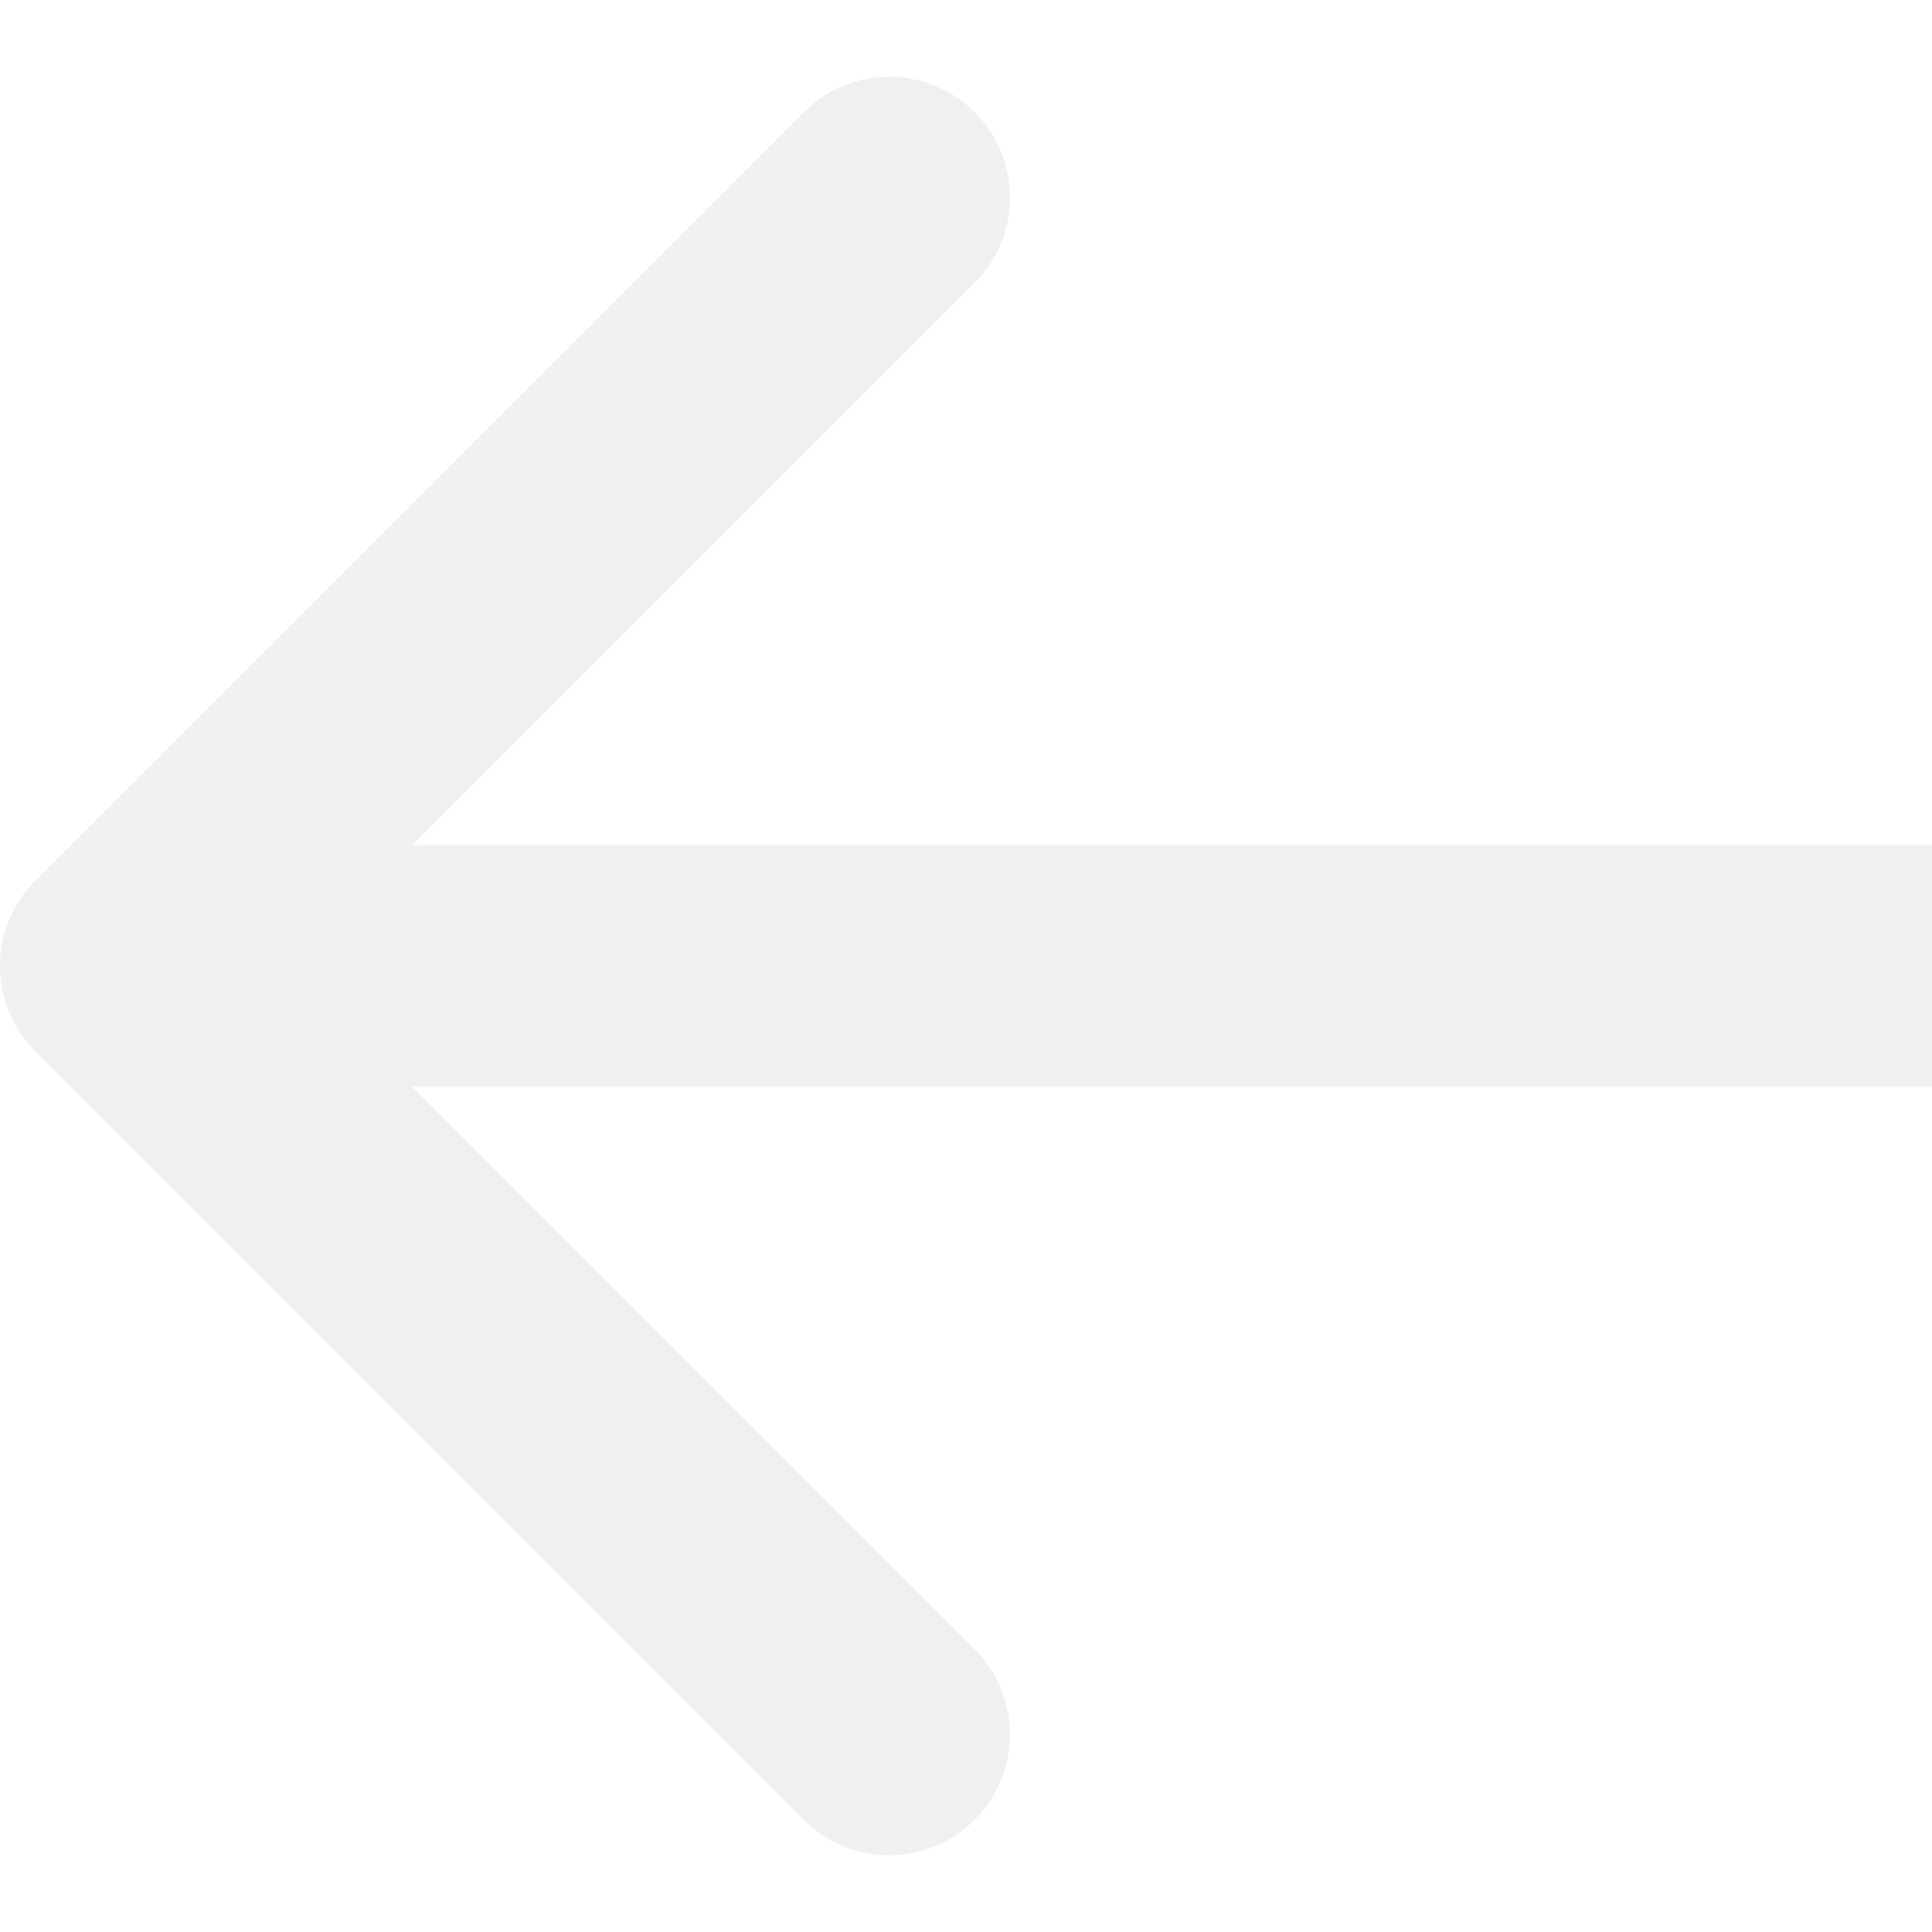
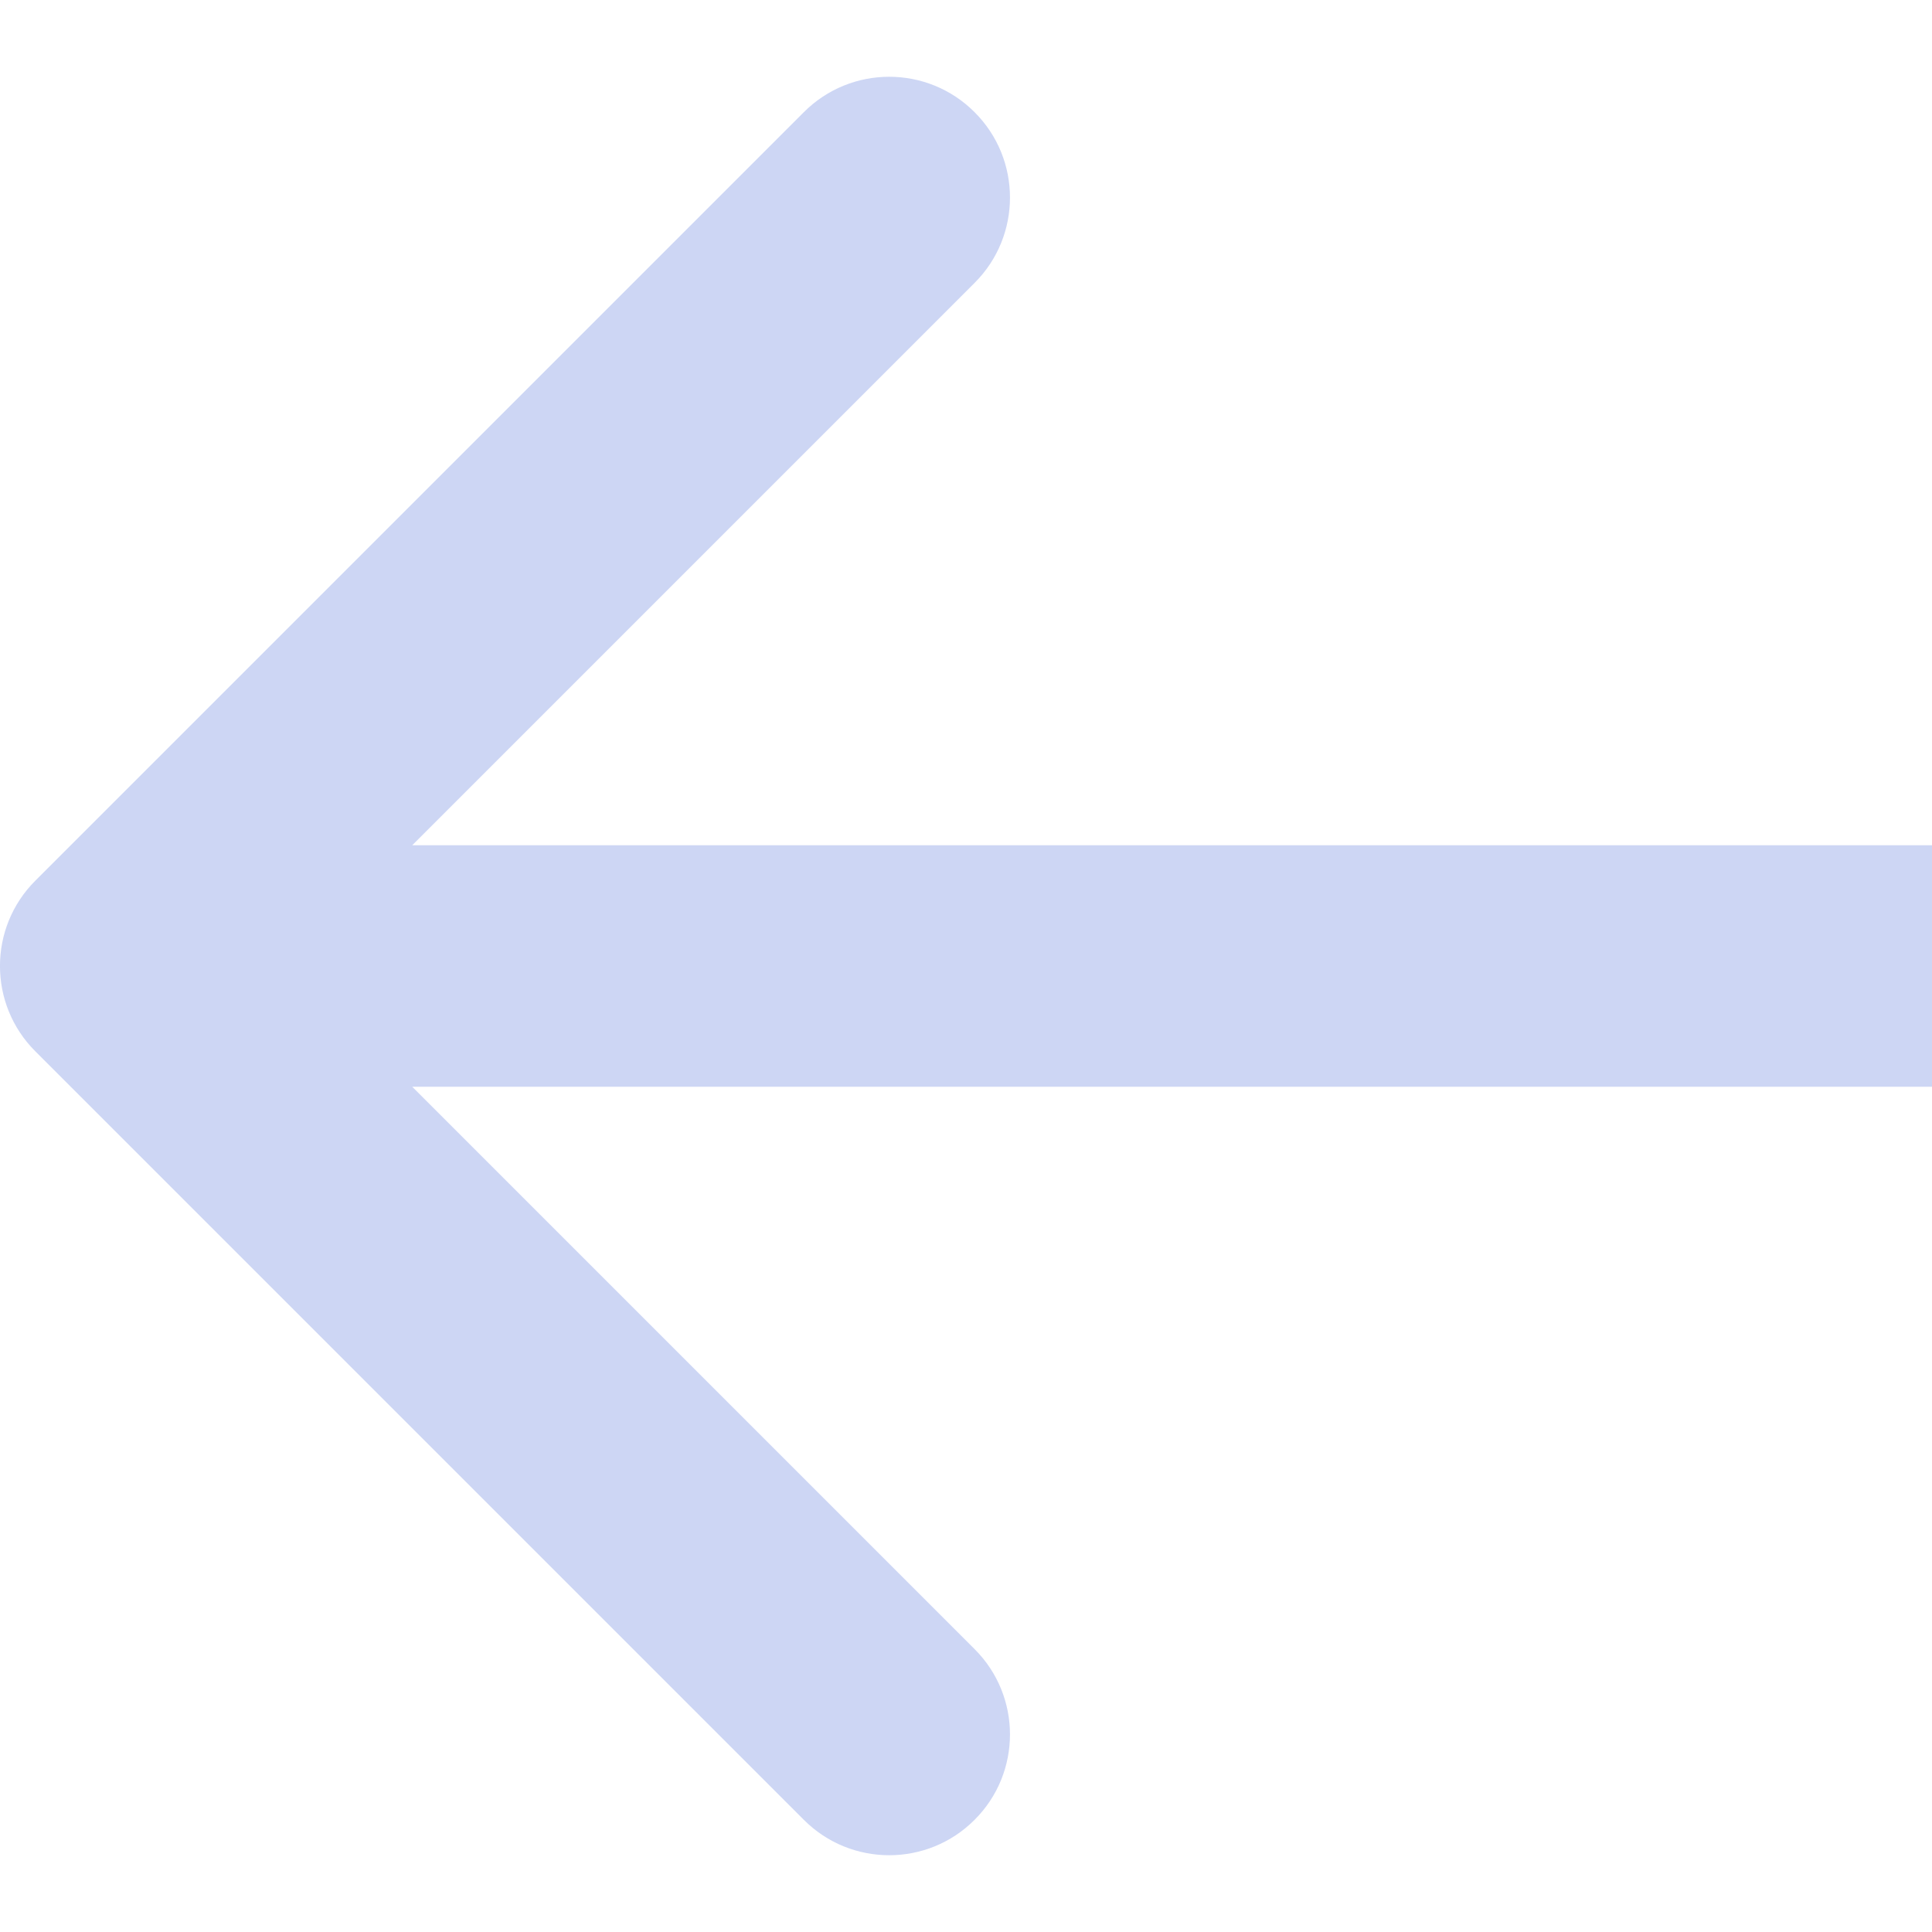
<svg xmlns="http://www.w3.org/2000/svg" width="16" height="16" viewBox="0 0 16 16" fill="none">
-   <path d="M0.293 7.293C-0.098 7.683 -0.098 8.317 0.293 8.707L6.657 15.071C7.047 15.462 7.681 15.462 8.071 15.071C8.462 14.681 8.462 14.047 8.071 13.657L2.414 8L8.071 2.343C8.462 1.953 8.462 1.319 8.071 0.929C7.681 0.538 7.047 0.538 6.657 0.929L0.293 7.293ZM16 7L1 7V9L16 9V7Z" fill="#F0F0F0" />
+   <path d="M0.293 7.293C-0.098 7.683 -0.098 8.317 0.293 8.707L6.657 15.071C7.047 15.462 7.681 15.462 8.071 15.071C8.462 14.681 8.462 14.047 8.071 13.657L2.414 8L8.071 2.343C8.462 1.953 8.462 1.319 8.071 0.929C7.681 0.538 7.047 0.538 6.657 0.929L0.293 7.293ZM16 7L1 7V9L16 9V7Z" fill="#cdd6f4" />
</svg>
